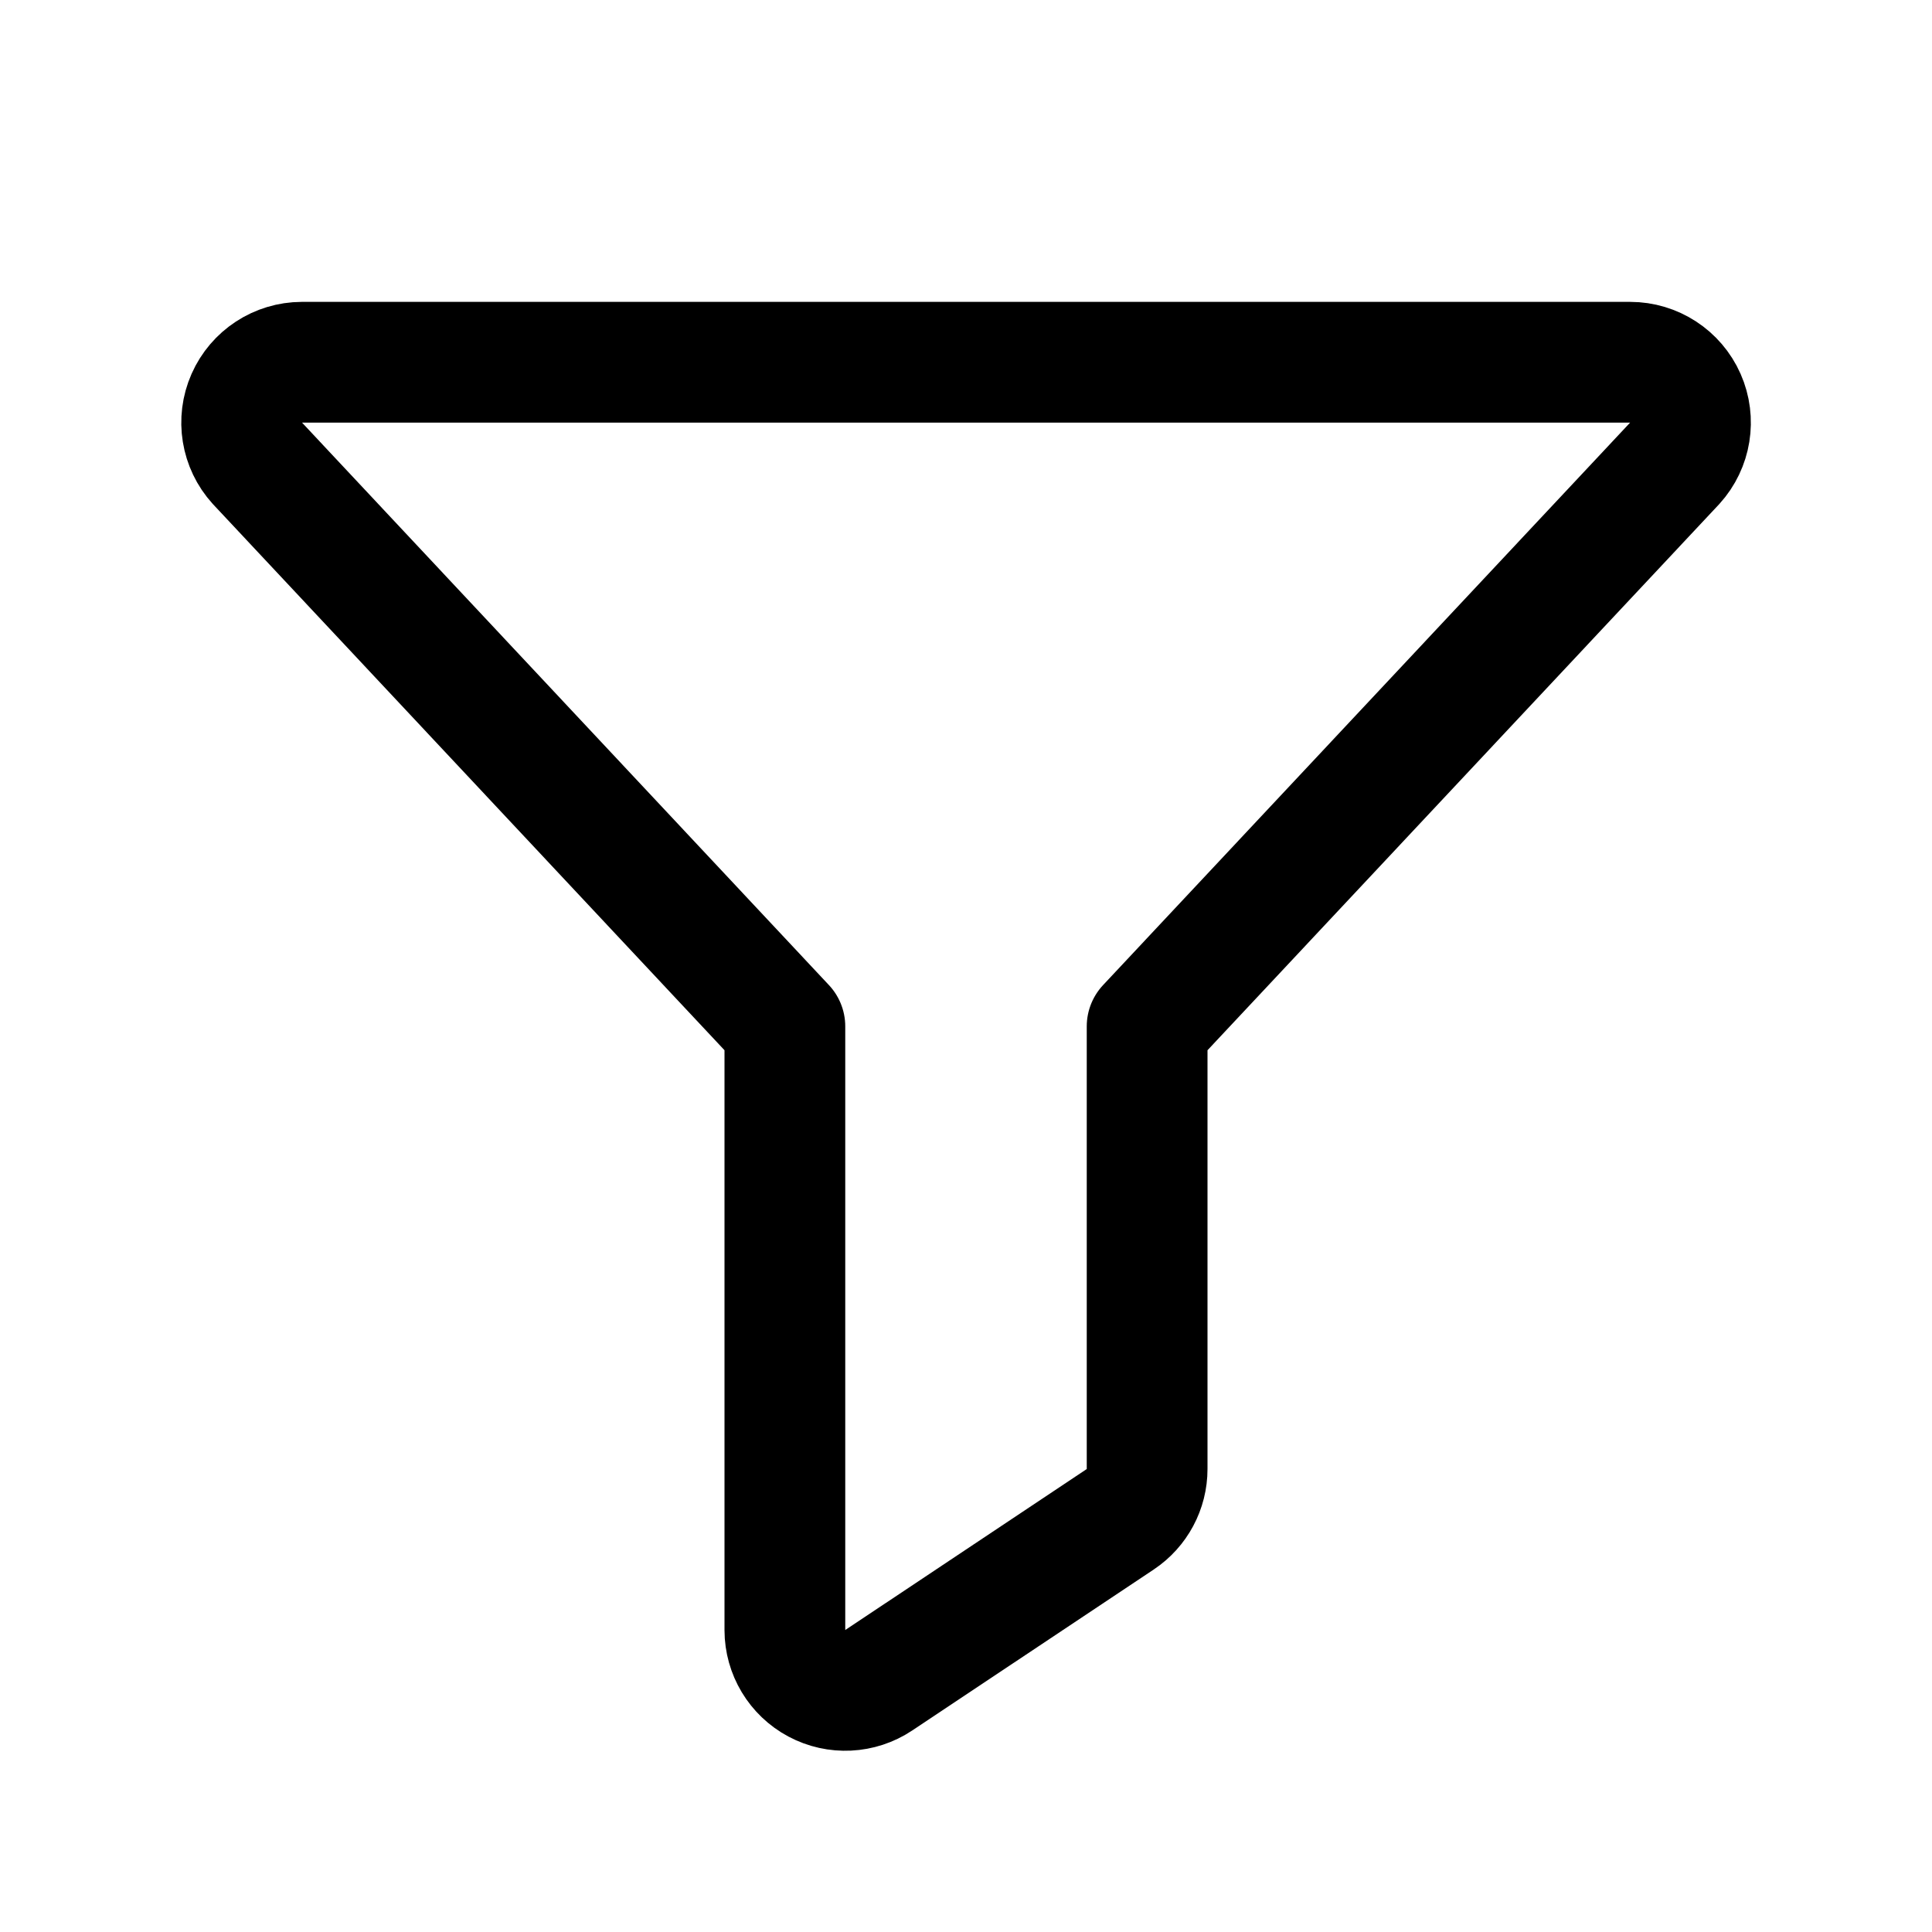
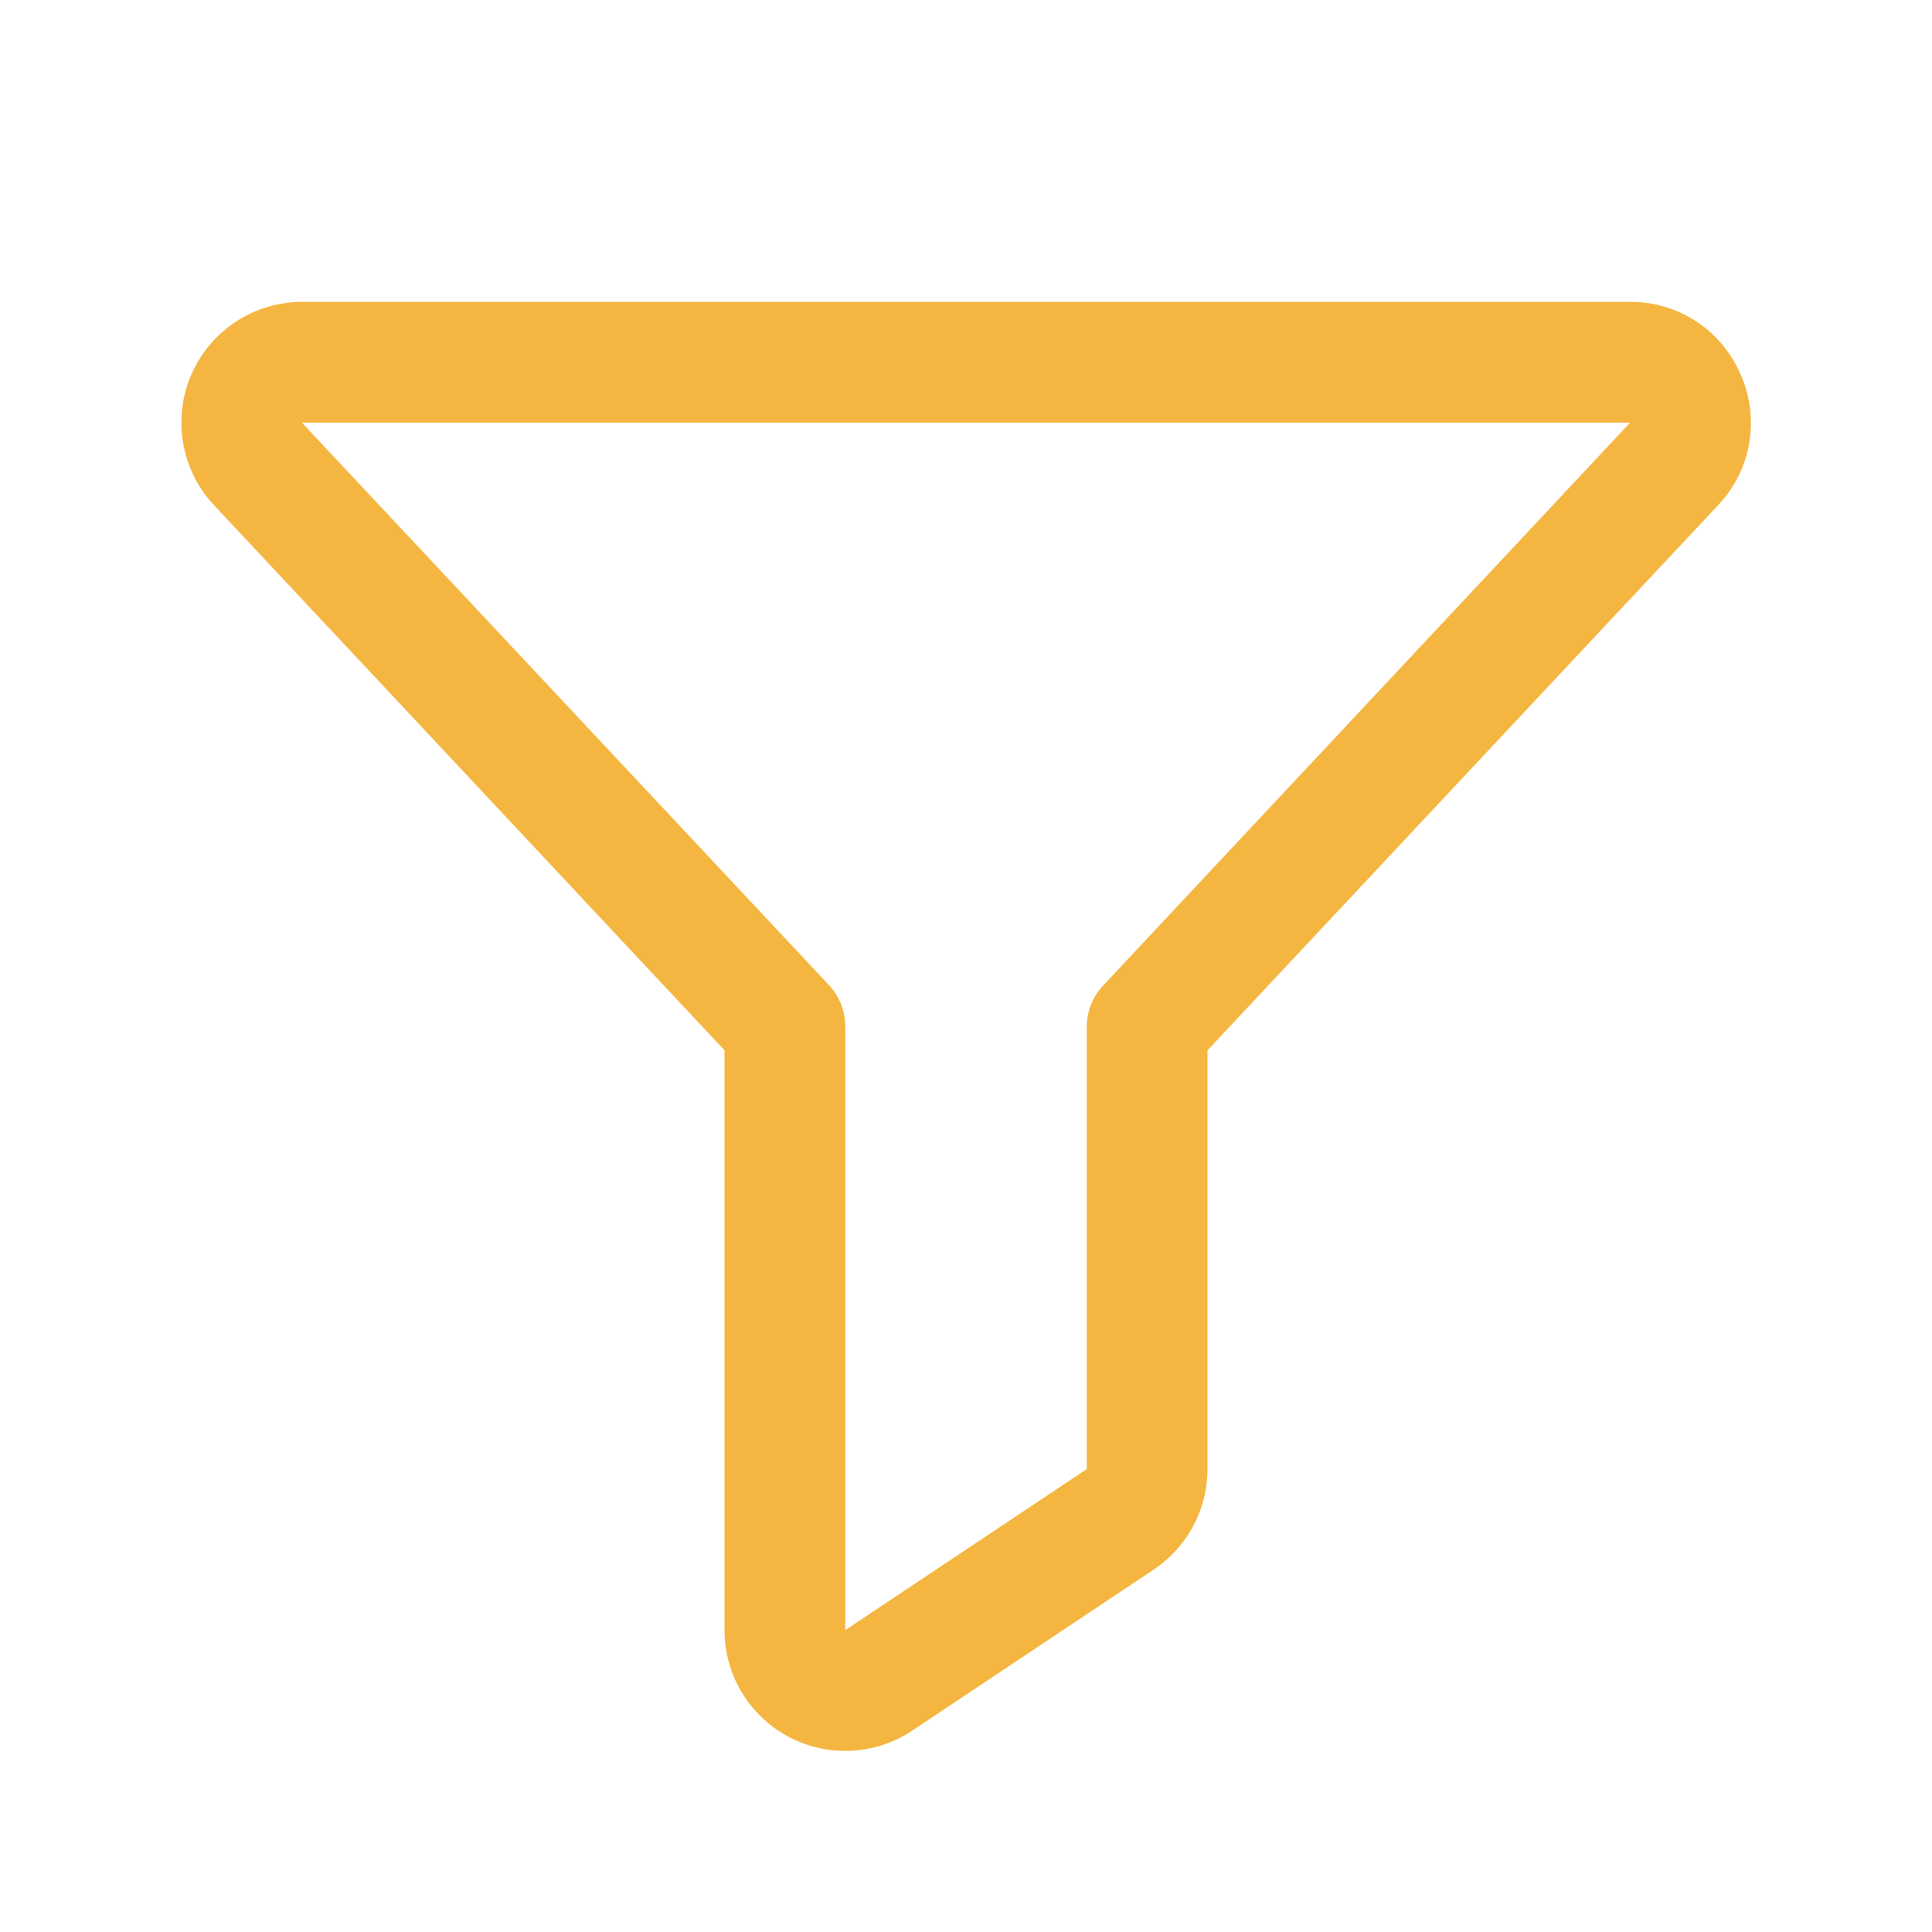
- <svg xmlns="http://www.w3.org/2000/svg" viewBox="0 0 256 256">
-   <rect width="256" height="256" fill="none" />
-   <path d="M34.1,61.38A8,8,0,0,1,40,48H216a8,8,0,0,1,5.92,13.38L152,136v58.65a8,8,0,0,1-3.56,6.66l-32,21.33A8,8,0,0,1,104,216V136Z" fill="none" stroke="currentColor" stroke-linecap="round" stroke-linejoin="round" stroke-width="16" />
+ <svg xmlns="http://www.w3.org/2000/svg" width="32" height="32" fill="#f5b641" viewBox="0 0 256 256">
+   <path d="M230.6,49.53A15.81,15.81,0,0,0,216,40H40A16,16,0,0,0,28.19,66.76l.08.09L96,139.17V216a16,16,0,0,0,24.87,13.32l32-21.34A16,16,0,0,0,160,194.66V139.17l67.74-72.32.08-.09A15.8,15.8,0,0,0,230.6,49.53ZM40,56h0Zm106.18,74.58A8,8,0,0,0,144,136v58.66L112,216V136a8,8,0,0,0-2.16-5.47L40,56H216Z" />
</svg>
